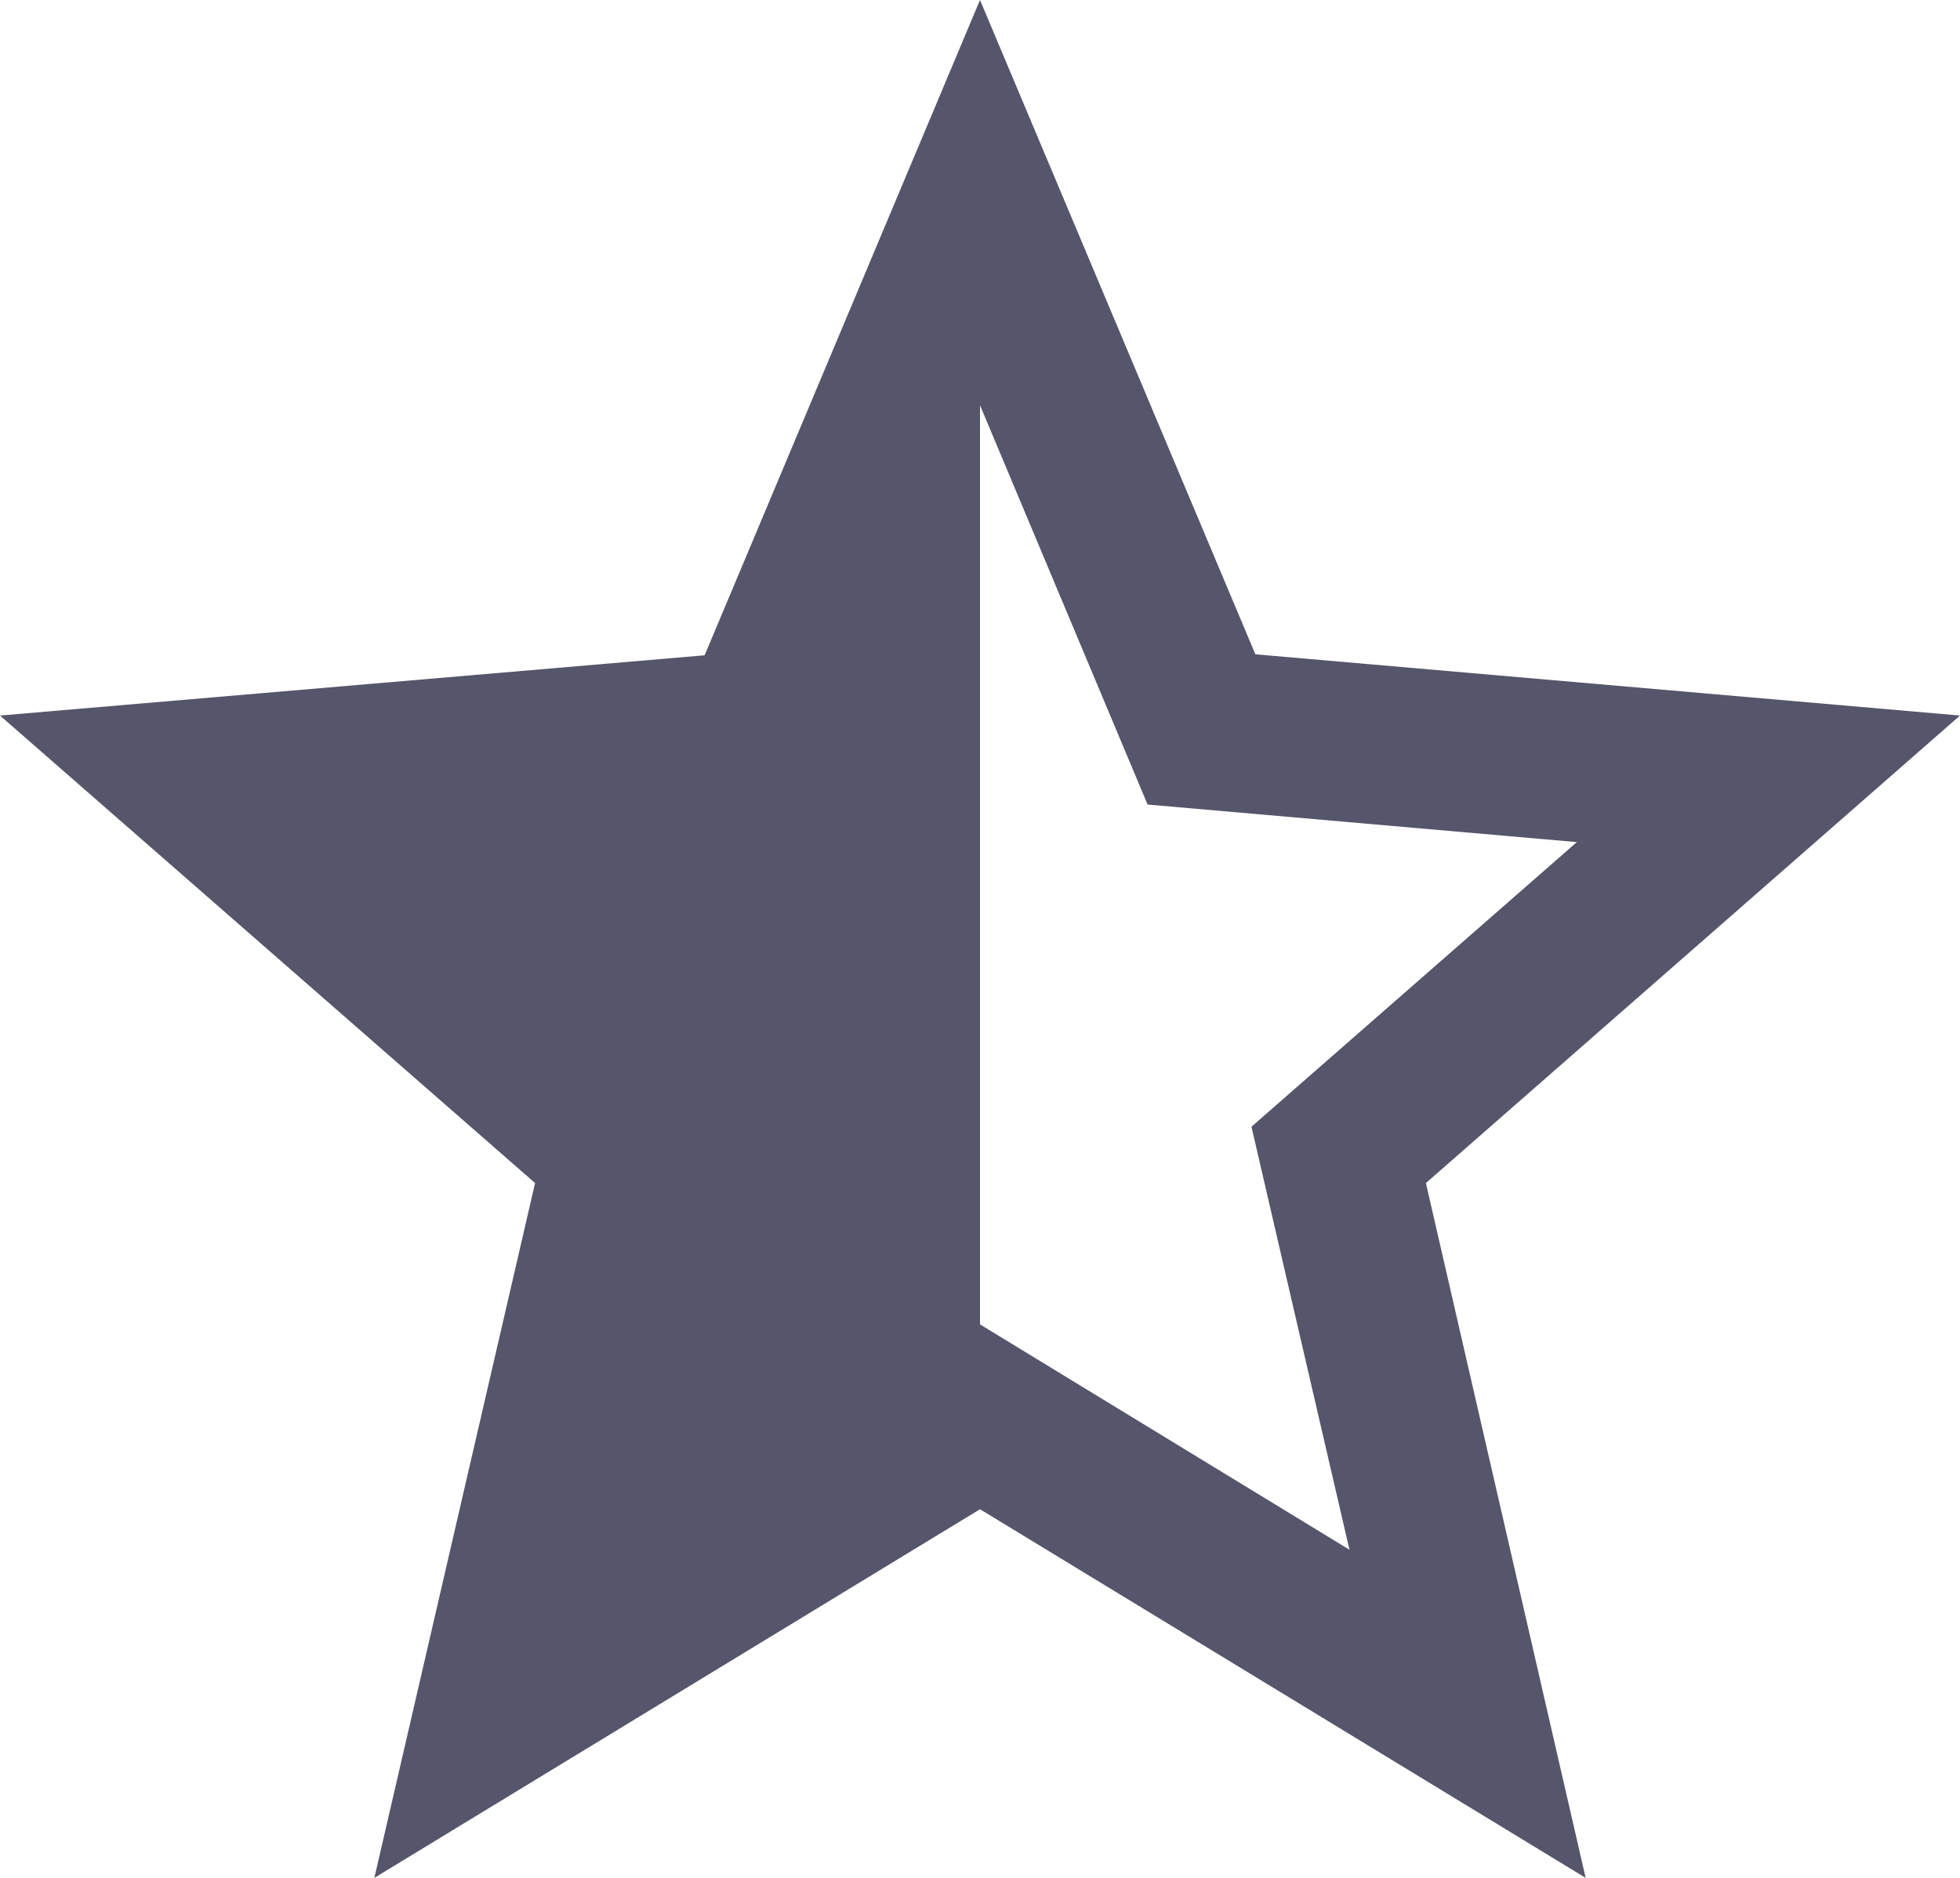
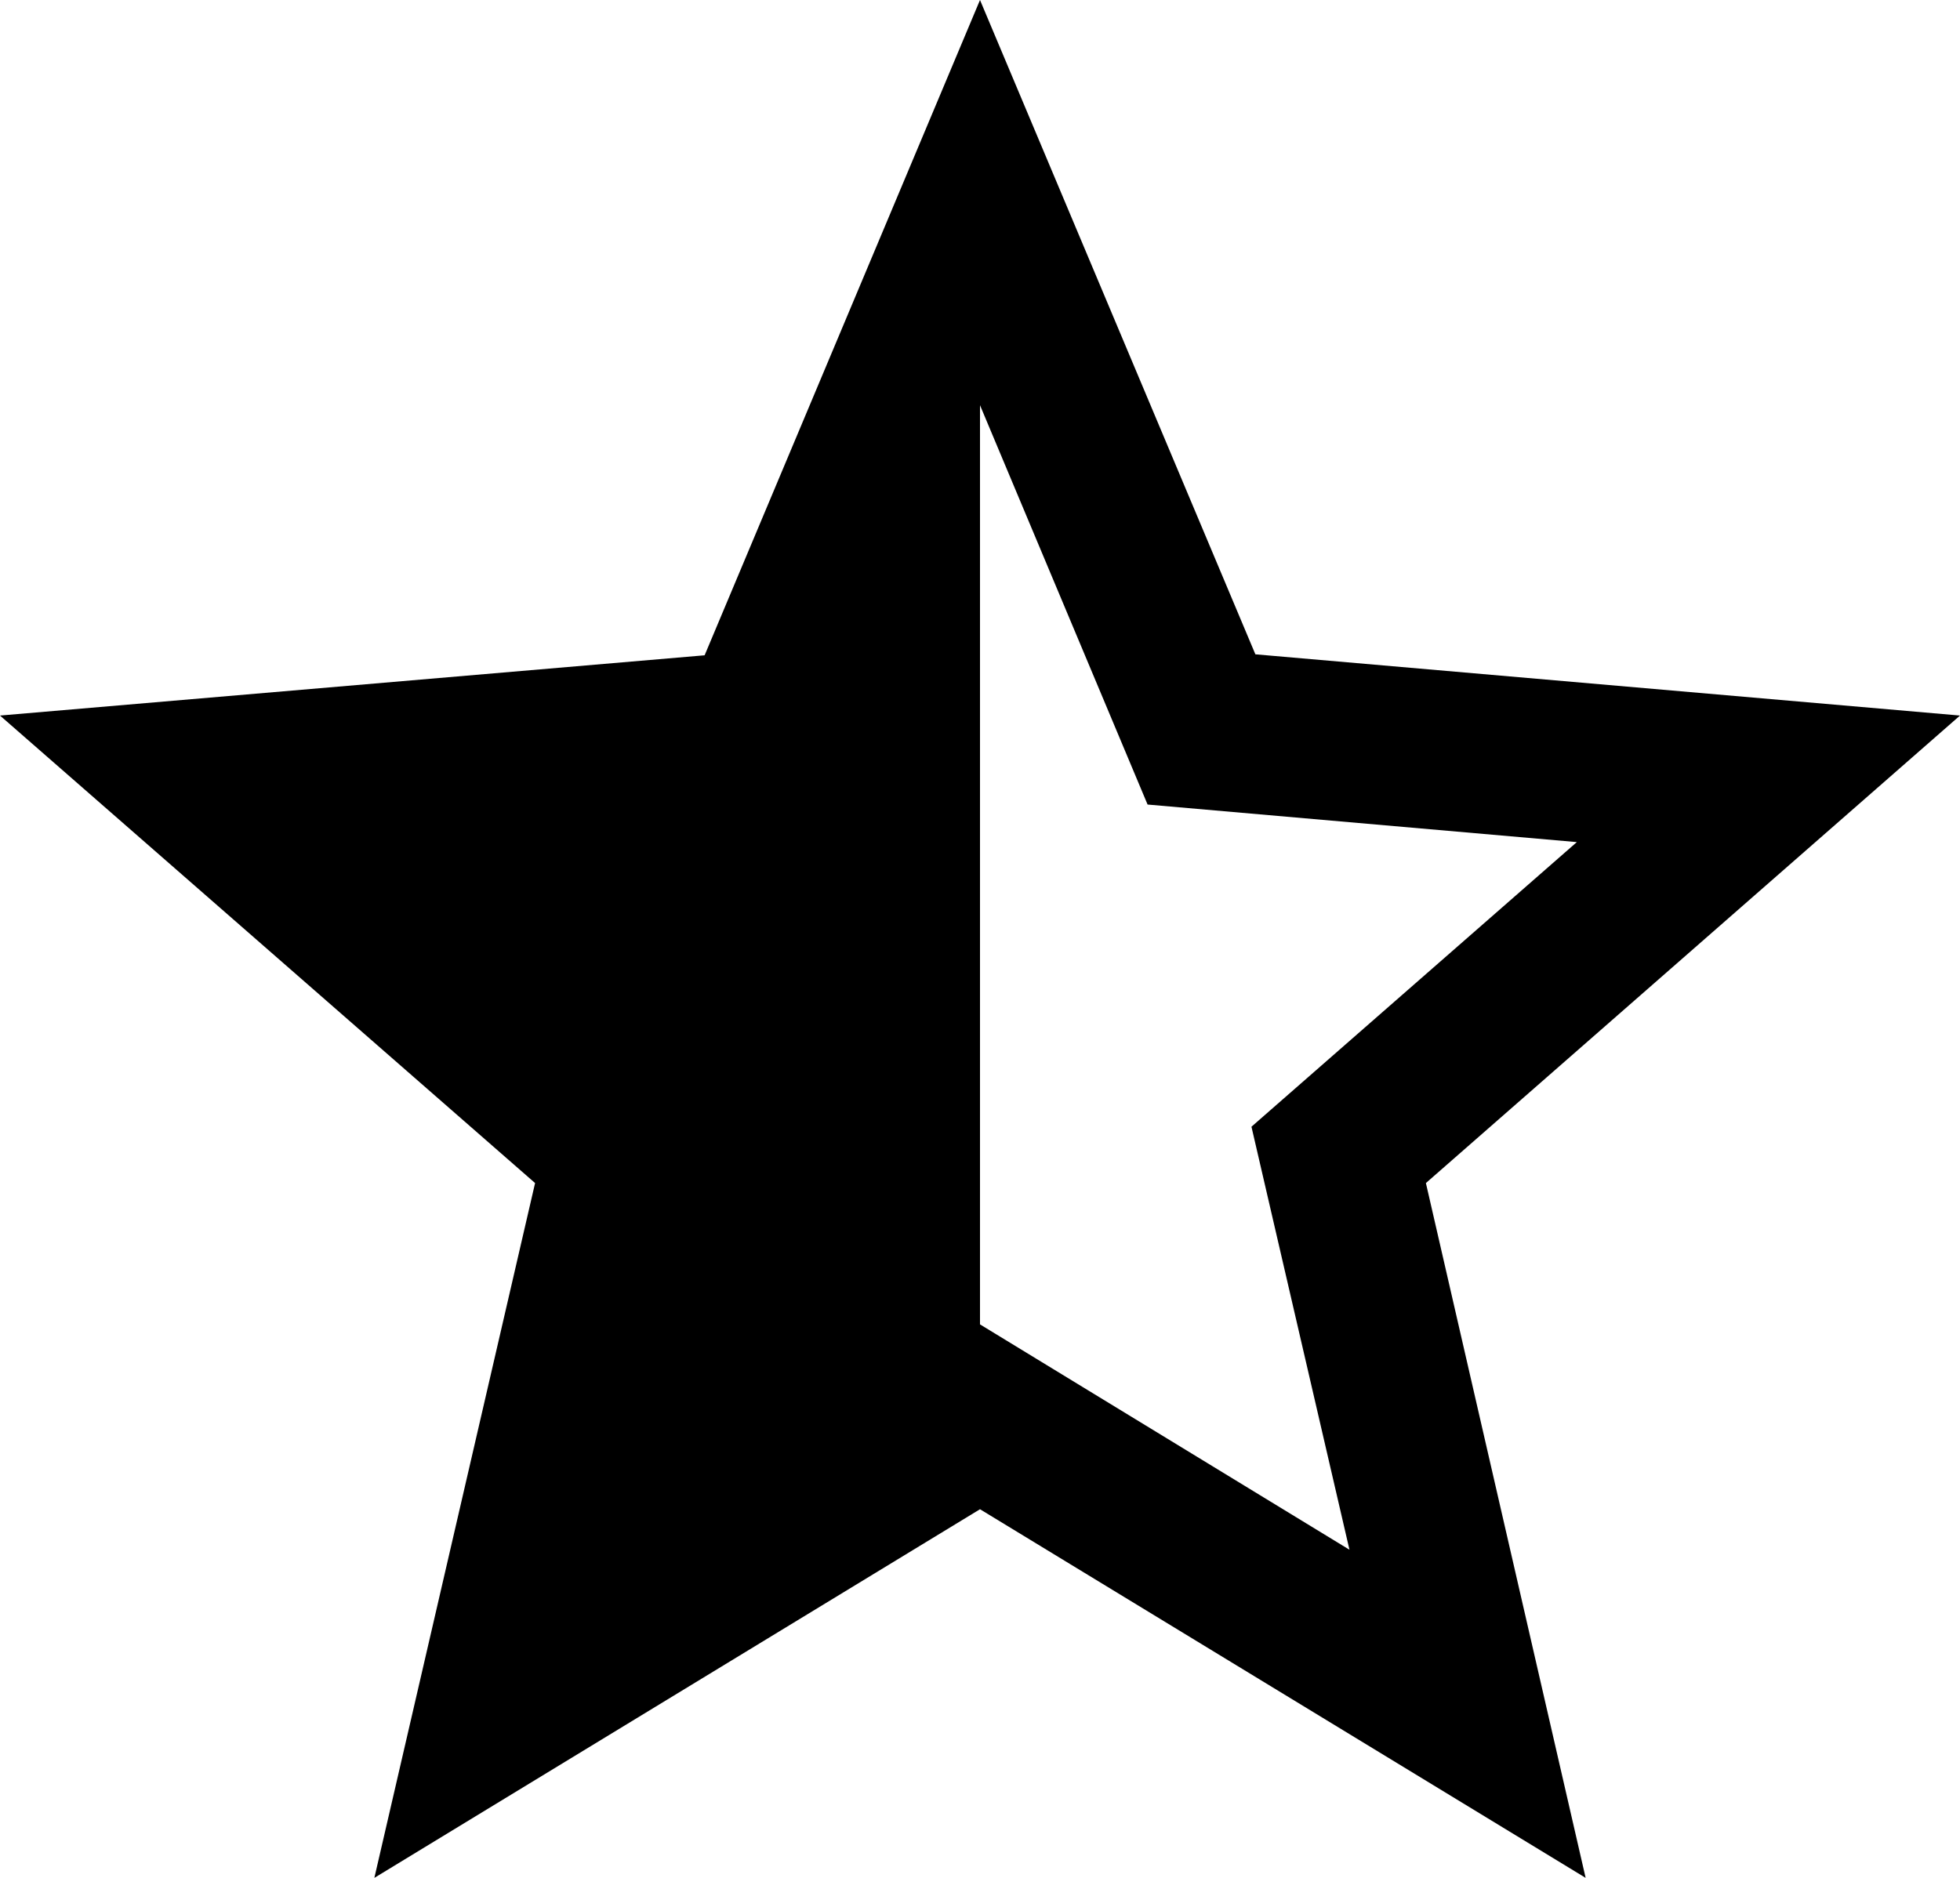
<svg xmlns="http://www.w3.org/2000/svg" width="24" height="23" viewBox="0 0 24 23" fill="none">
-   <path d="M24 8.764L15.372 8.014L12 0L8.628 8.026L0 8.764L6.552 14.49L4.584 23L12 18.485L19.416 23L17.46 14.49L24 8.764ZM12 16.221V4.963L14.052 9.854L19.308 10.314L15.324 13.8L16.524 18.981L12 16.221Z" fill="#55556B" />
+   <path d="M24 8.764L15.372 8.014L12 0L8.628 8.026L0 8.764L6.552 14.49L4.584 23L12 18.485L19.416 23L17.46 14.49L24 8.764ZM12 16.221V4.963L14.052 9.854L19.308 10.314L15.324 13.8L16.524 18.981L12 16.221Z" fill="currentColor" />
</svg>
